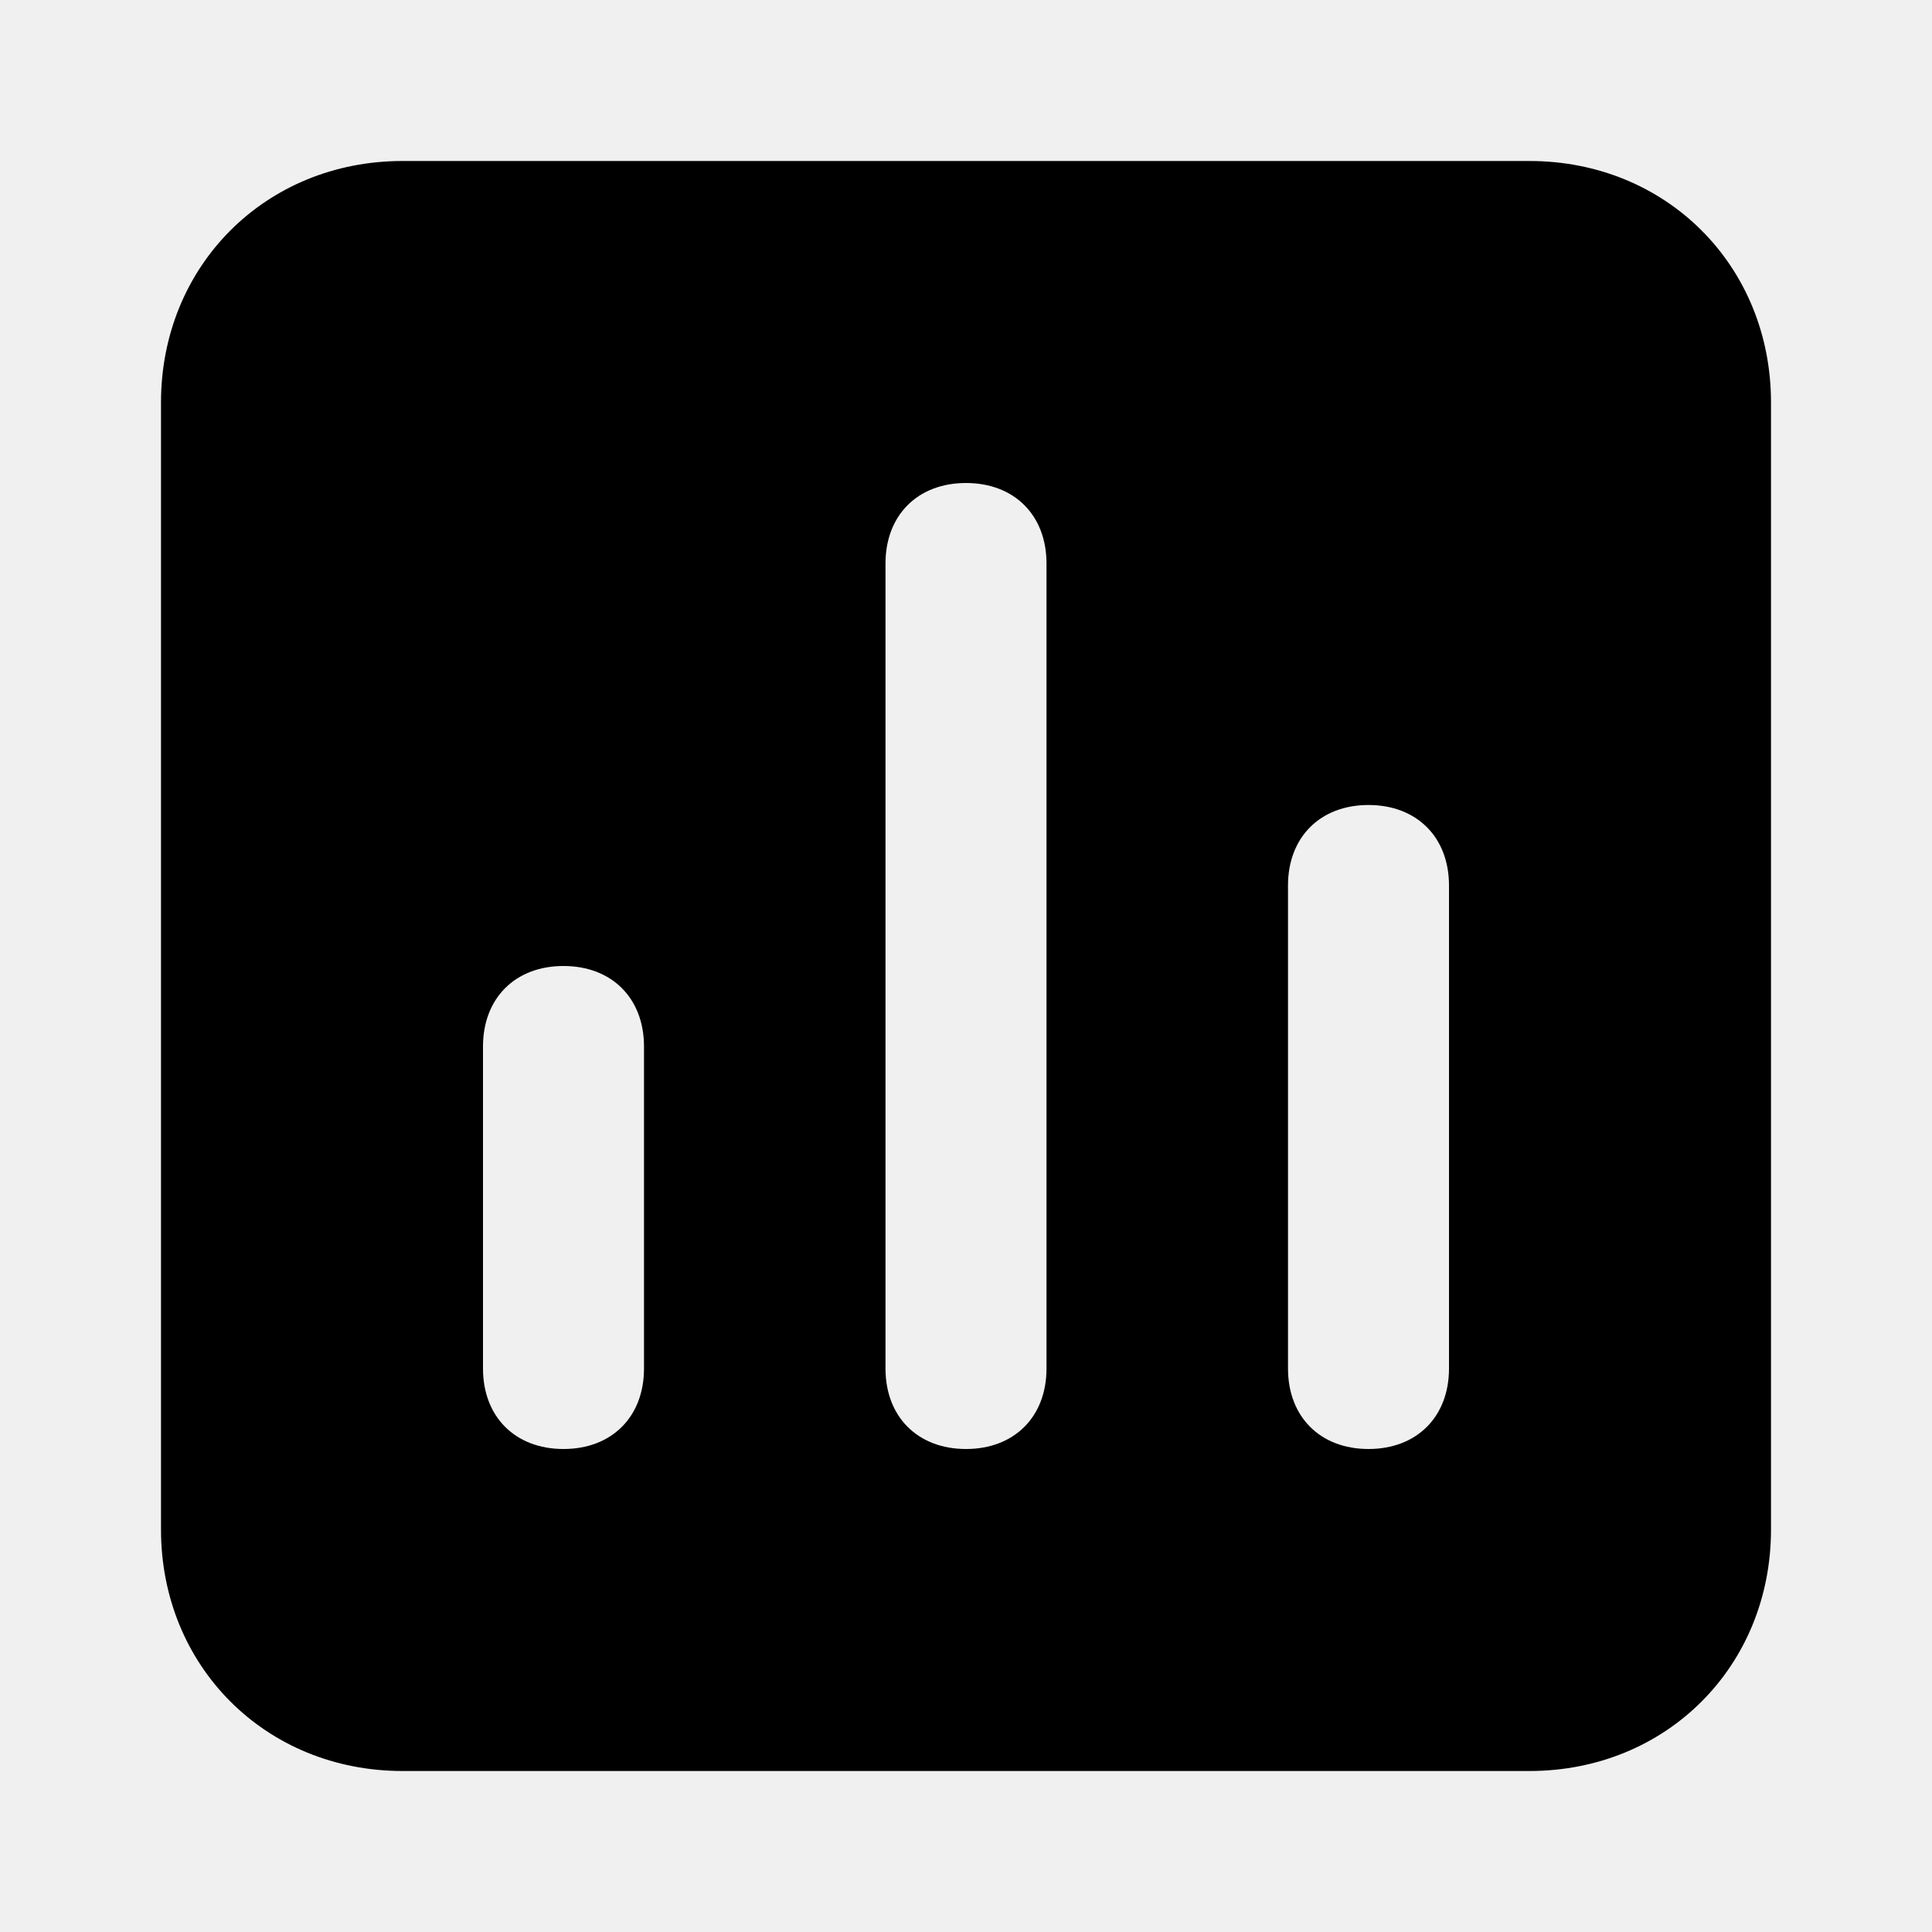
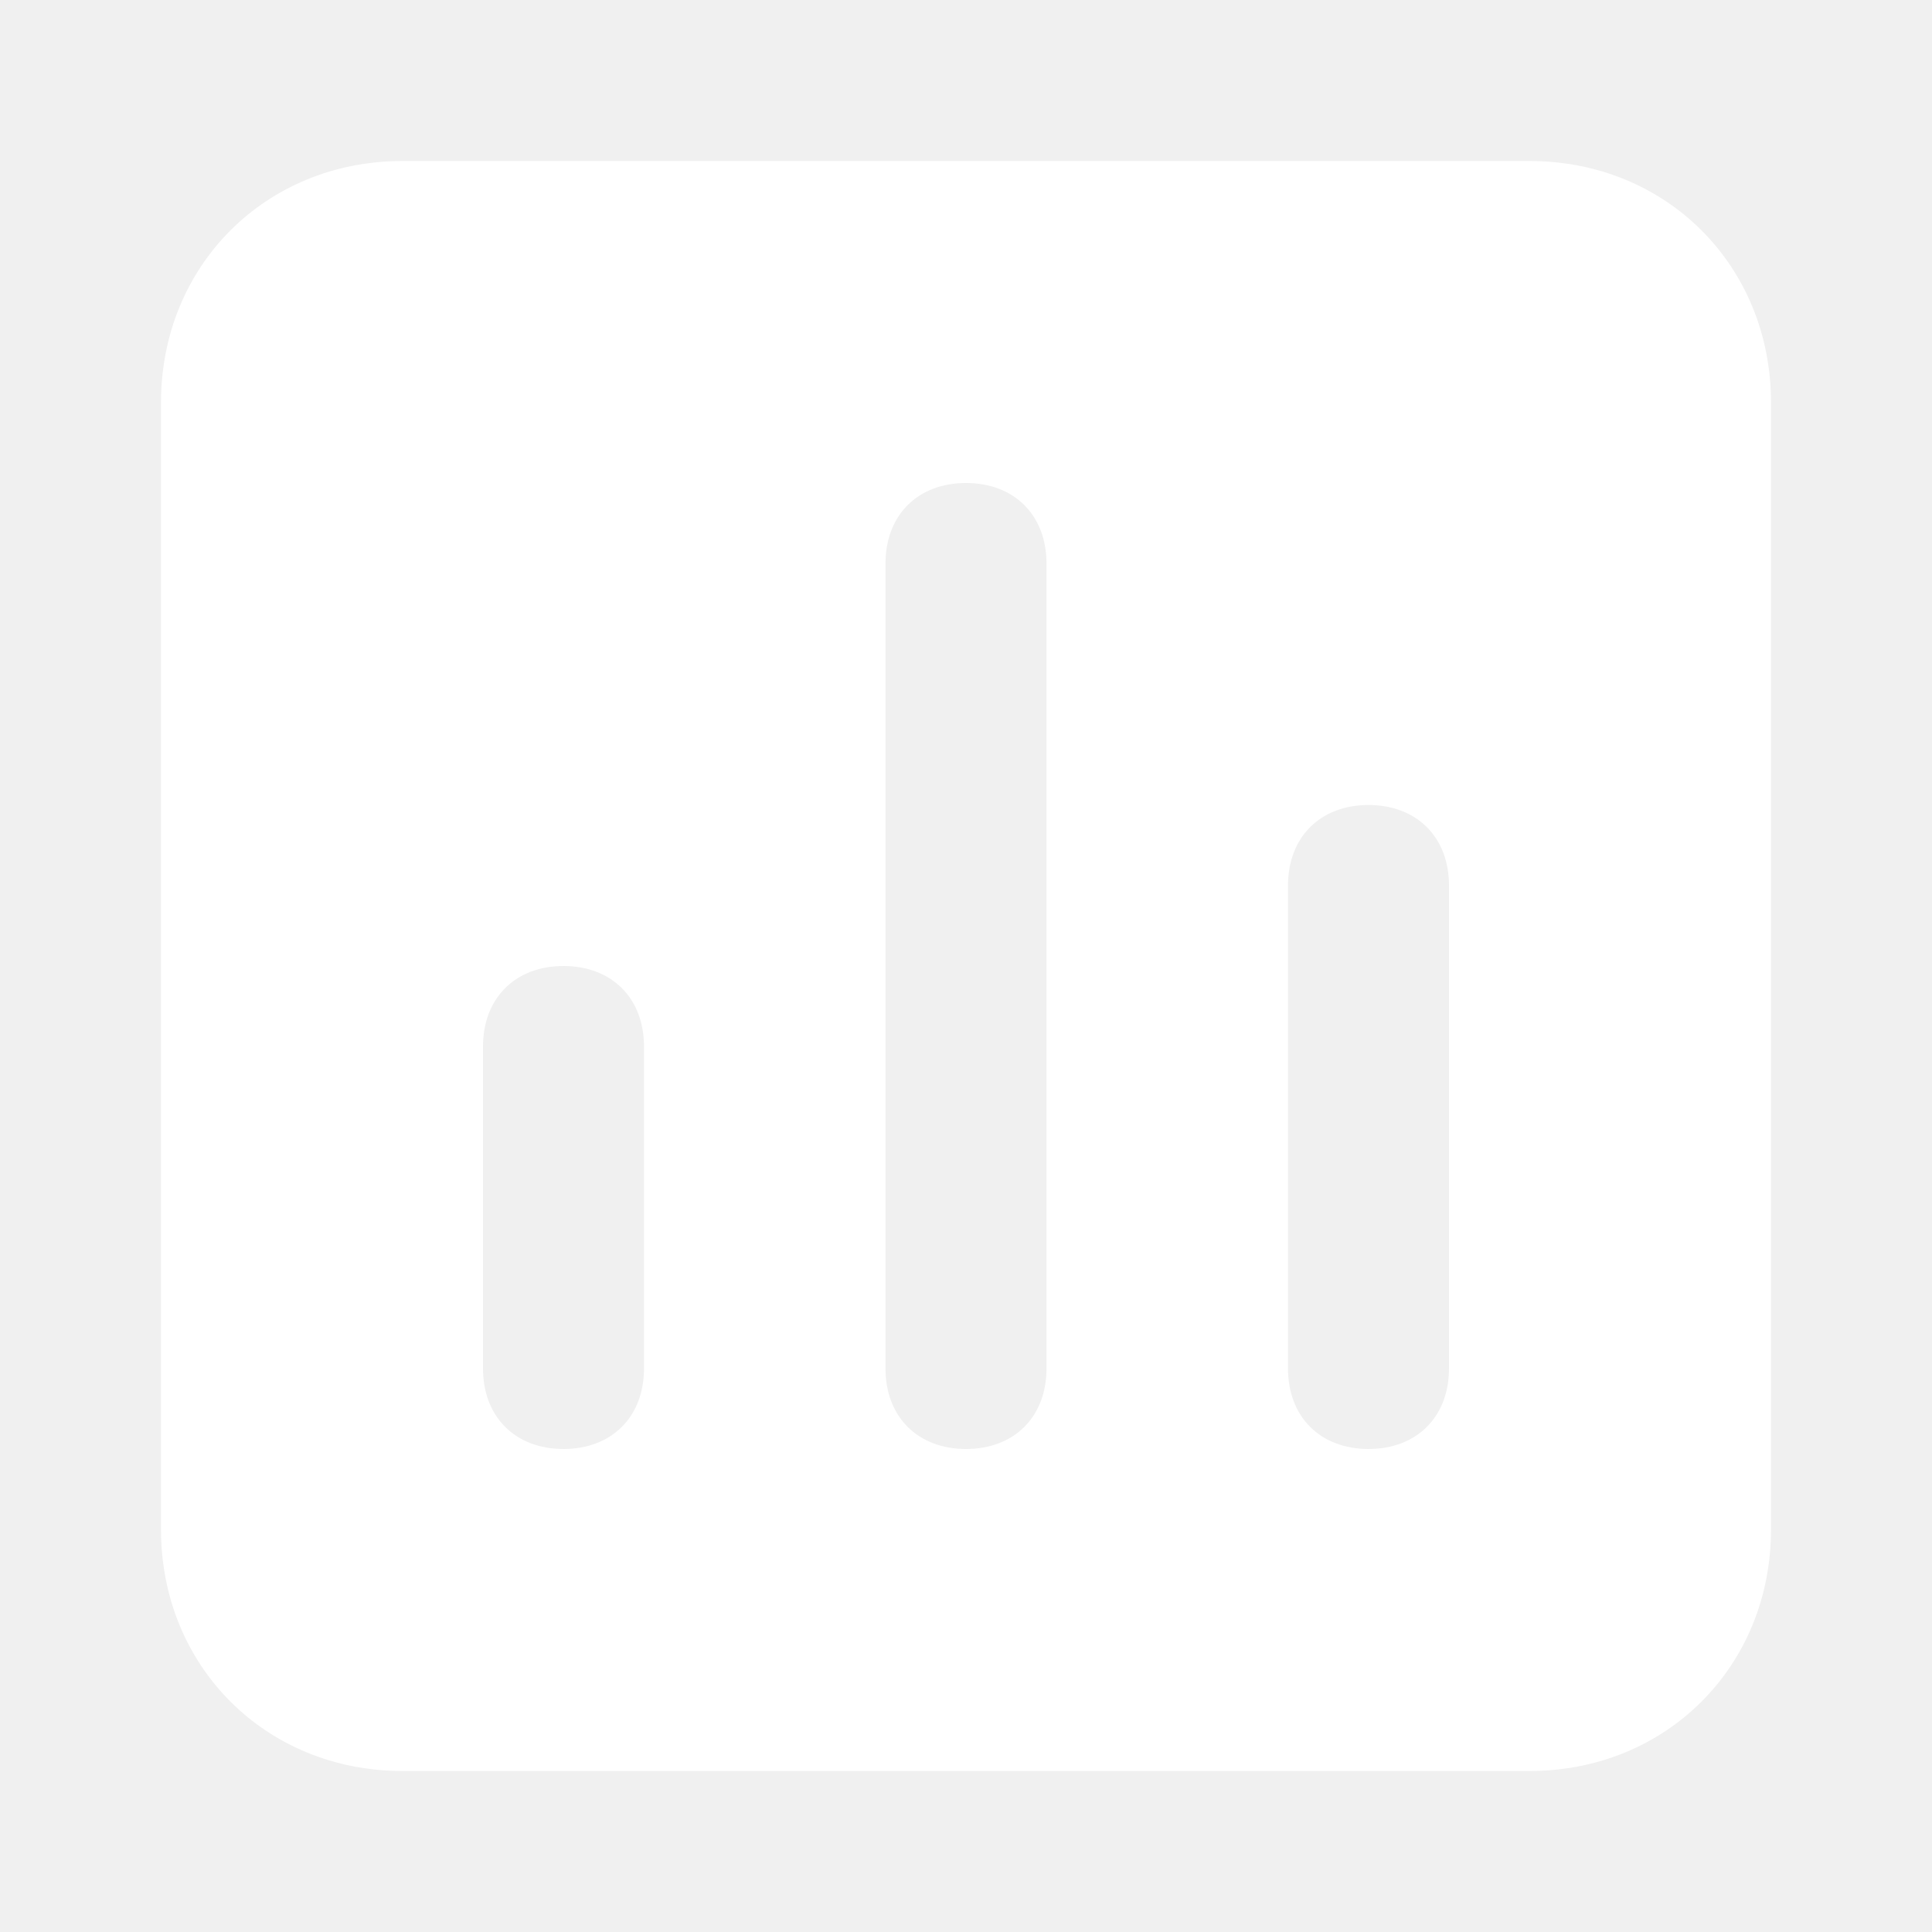
<svg xmlns="http://www.w3.org/2000/svg" width="1em" height="1em" viewBox="0 0 24 24">
-   <path fill="currentColor" d="M19 2H5C3.3 2 2 3.3 2 5v14c0 1.7 1.3 3 3 3h14c1.7 0 3-1.3 3-3V5c0-1.7-1.3-3-3-3M8 17c0 .6-.4 1-1 1s-1-.4-1-1v-4c0-.6.4-1 1-1s1 .4 1 1zm5 0c0 .6-.4 1-1 1s-1-.4-1-1V7c0-.6.4-1 1-1s1 .4 1 1zm5 0c0 .6-.4 1-1 1s-1-.4-1-1v-6c0-.6.4-1 1-1s1 .4 1 1z" />
+   <path fill="#fff" d="M19 2H5C3.3 2 2 3.3 2 5v14c0 1.7 1.3 3 3 3h14c1.7 0 3-1.3 3-3V5c0-1.7-1.3-3-3-3M8 17c0 .6-.4 1-1 1s-1-.4-1-1v-4c0-.6.4-1 1-1s1 .4 1 1zm5 0c0 .6-.4 1-1 1s-1-.4-1-1V7c0-.6.4-1 1-1s1 .4 1 1zm5 0c0 .6-.4 1-1 1s-1-.4-1-1v-6c0-.6.4-1 1-1s1 .4 1 1z" />
</svg>
